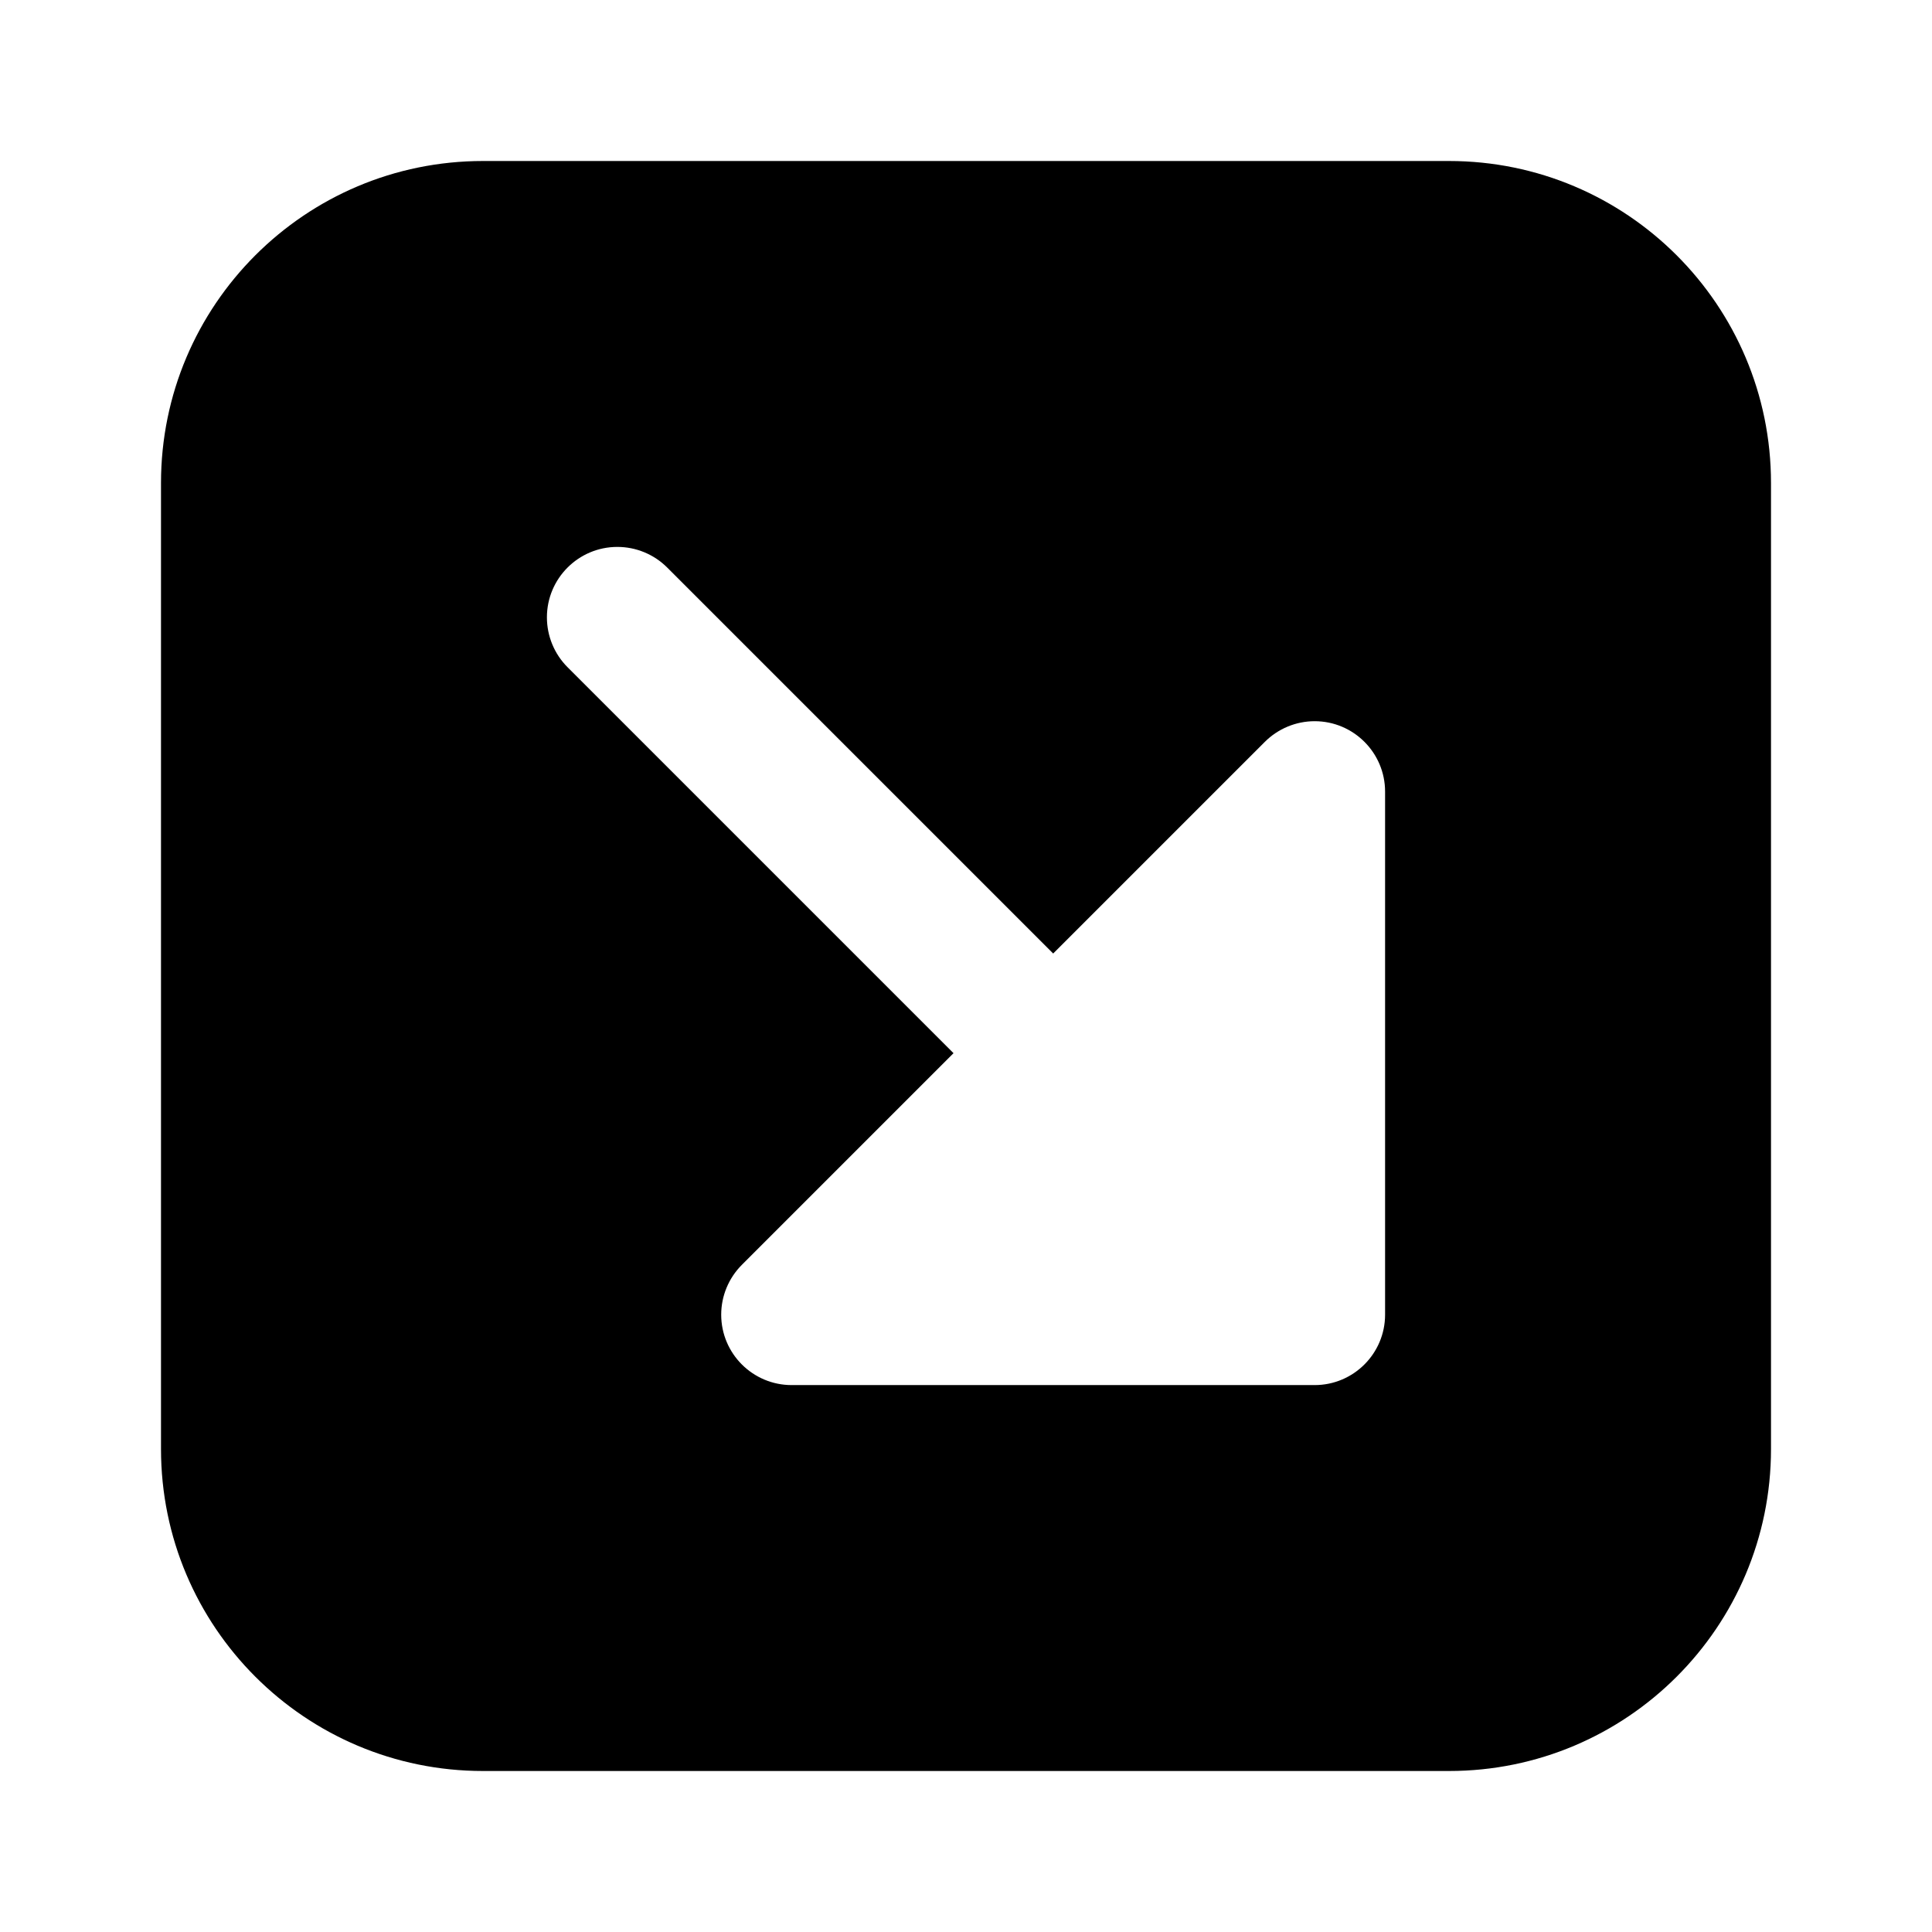
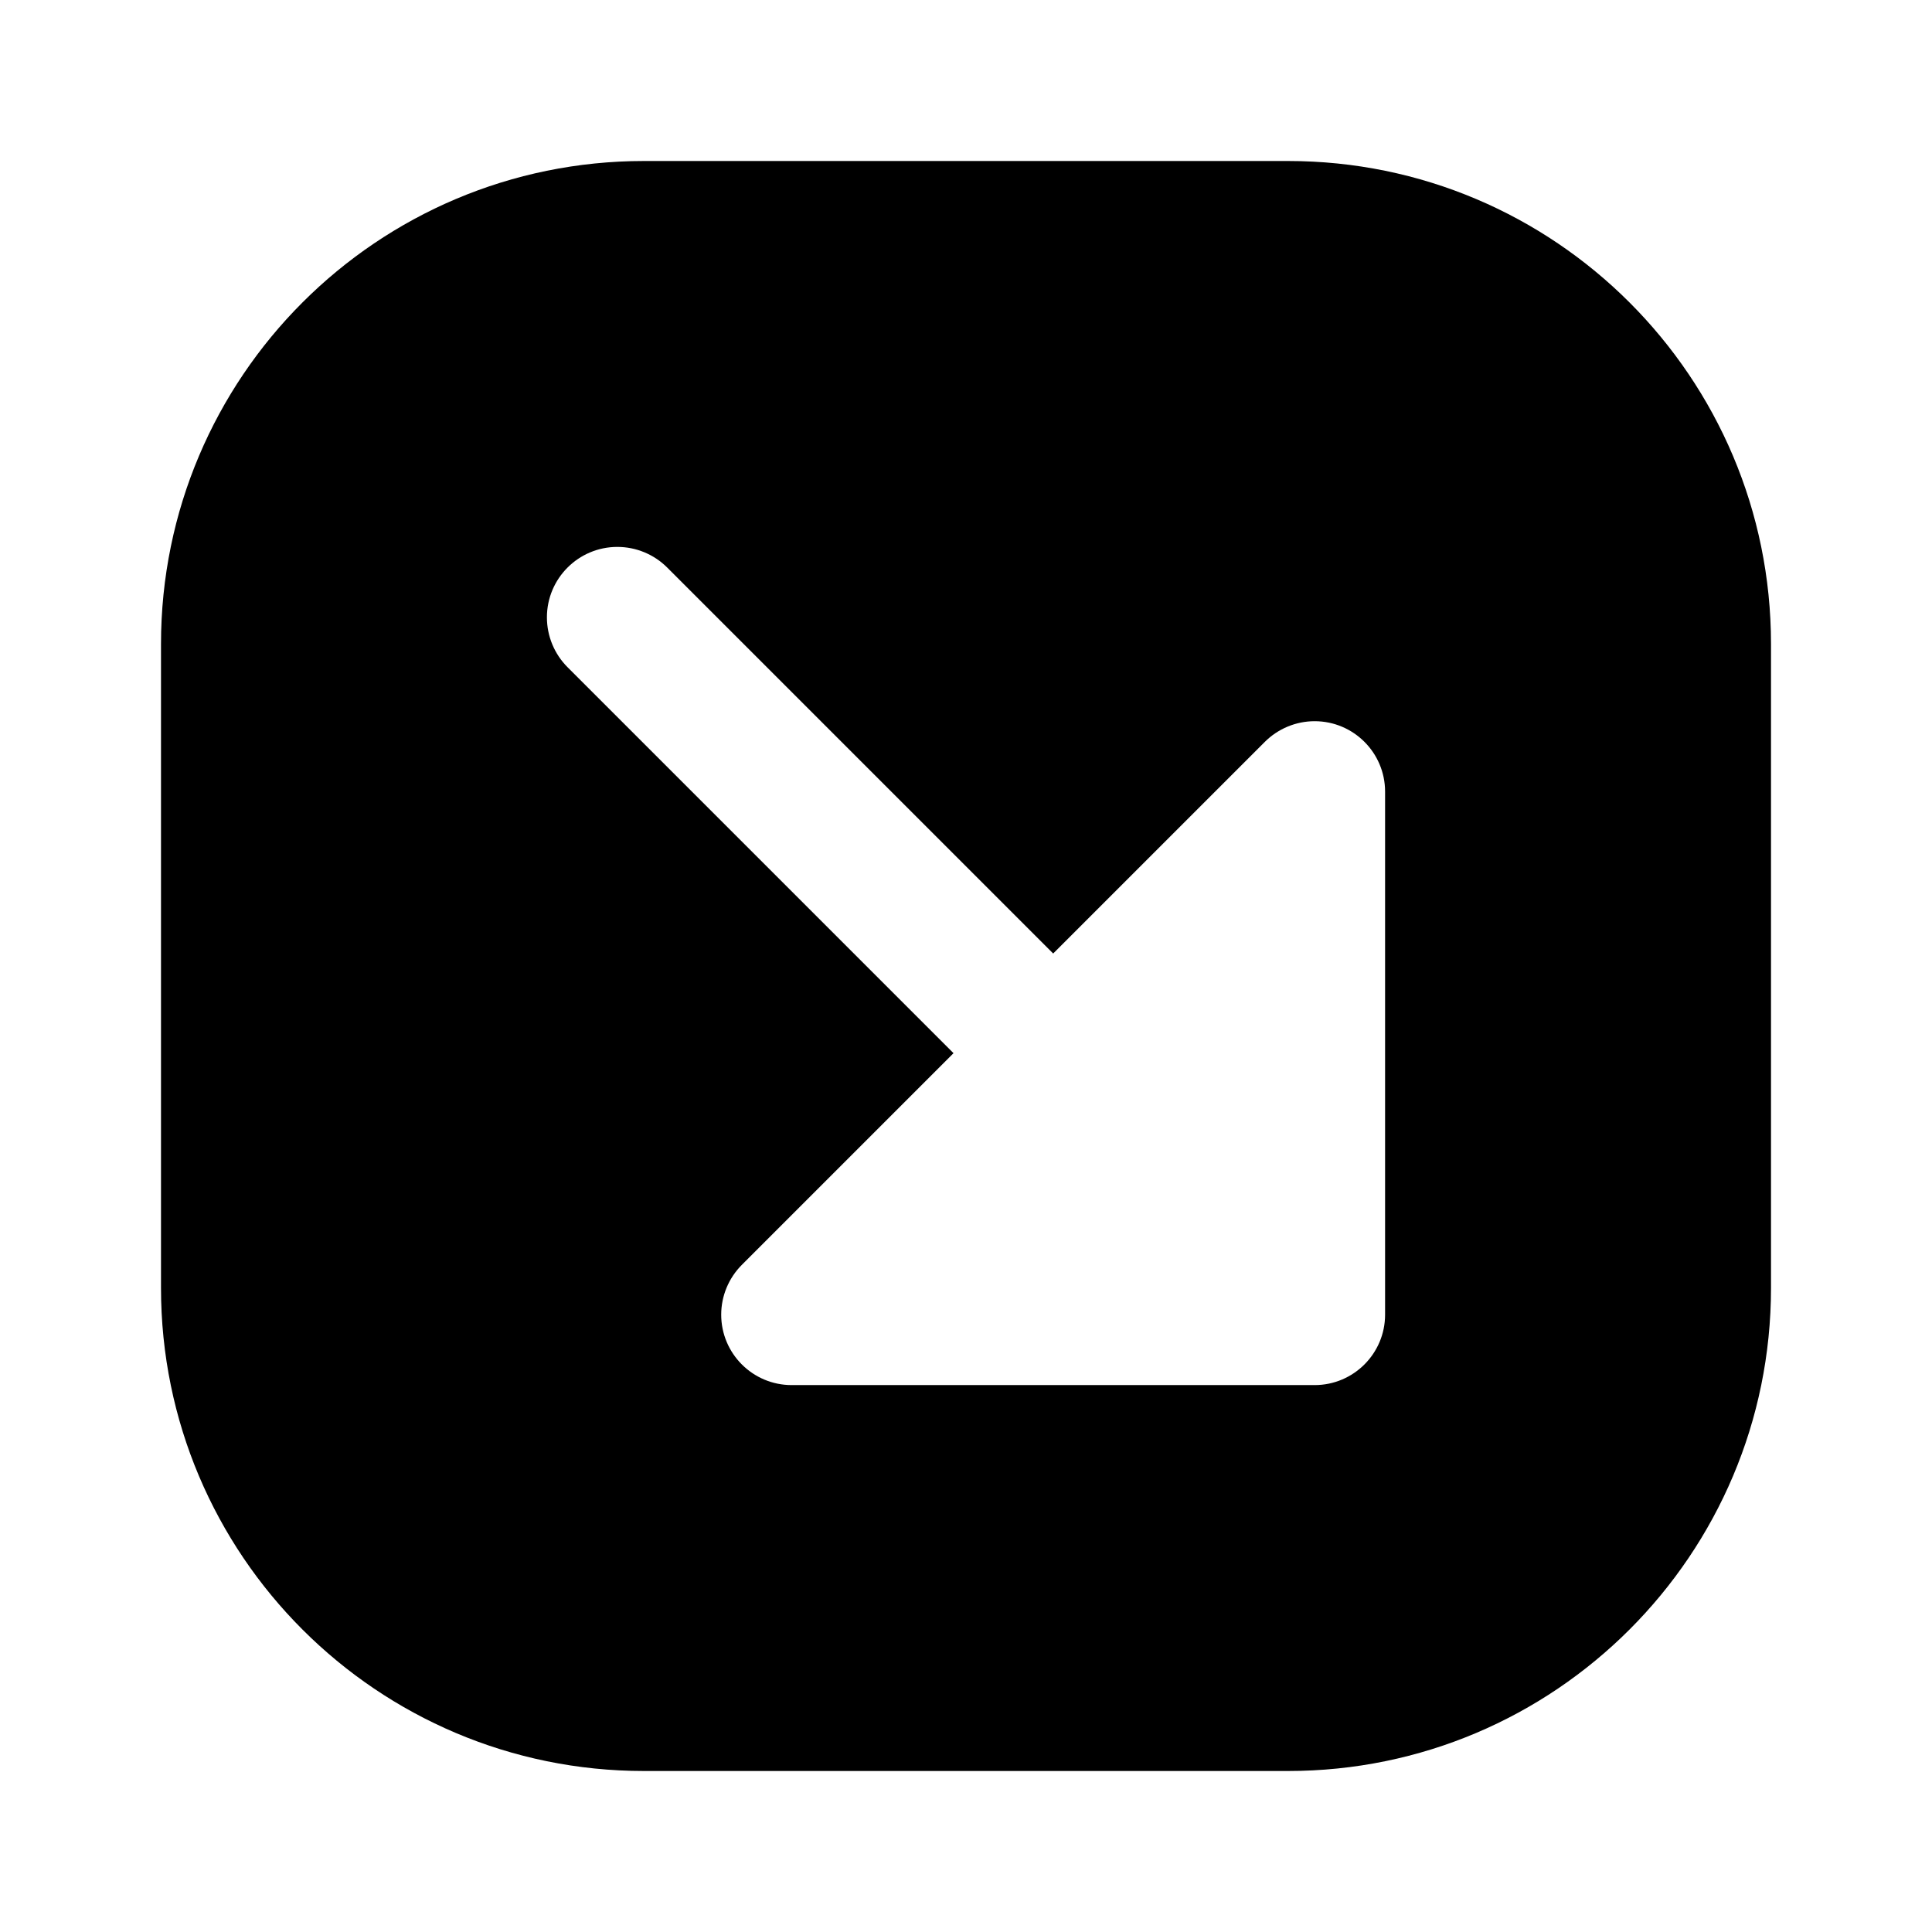
<svg xmlns="http://www.w3.org/2000/svg" viewBox="0 0 24 24" fill="currentColor" stroke="none" fill-rule="evenodd">
  <g data-part="body">
-     <path d="M6 2 H18 A4 4 0 0 1 22 6 V18 A4 4 0 0 1 18 22 H6 A4 4 0 0 1 2 18 V6 A4 4 0 0 1 6 2 Z M8.288 7.05 13.083 11.845 15.712 9.216C15.876 9.052 16.099 8.959 16.331 8.959C16.814 8.959 17.206 9.351 17.206 9.834V16.331C17.206 16.814 16.814 17.206 16.331 17.206H9.834C9.351 17.206 8.959 16.814 8.959 16.331C8.959 16.099 9.052 15.876 9.216 15.712L11.845 13.083L7.05 8.288C6.886 8.124 6.794 7.901 6.794 7.669C6.794 7.186 7.186 6.794 7.669 6.794C7.901 6.794 8.124 6.886 8.288 7.05Z" />
+     <path d="M8 2 H16 A6 6 0 0 1 22 8 V16 A6 6 0 0 1 16 22 H8 A6 6 0 0 1 2 16 V8 A6 6 0 0 1 8 2 Z M8.288 7.05 13.083 11.845 15.712 9.216C15.876 9.052 16.099 8.959 16.331 8.959C16.814 8.959 17.206 9.351 17.206 9.834V16.331C17.206 16.814 16.814 17.206 16.331 17.206H9.834C9.351 17.206 8.959 16.814 8.959 16.331C8.959 16.099 9.052 15.876 9.216 15.712L11.845 13.083L7.05 8.288C6.886 8.124 6.794 7.901 6.794 7.669C6.794 7.186 7.186 6.794 7.669 6.794C7.901 6.794 8.124 6.886 8.288 7.05Z" />
  </g>
</svg>
